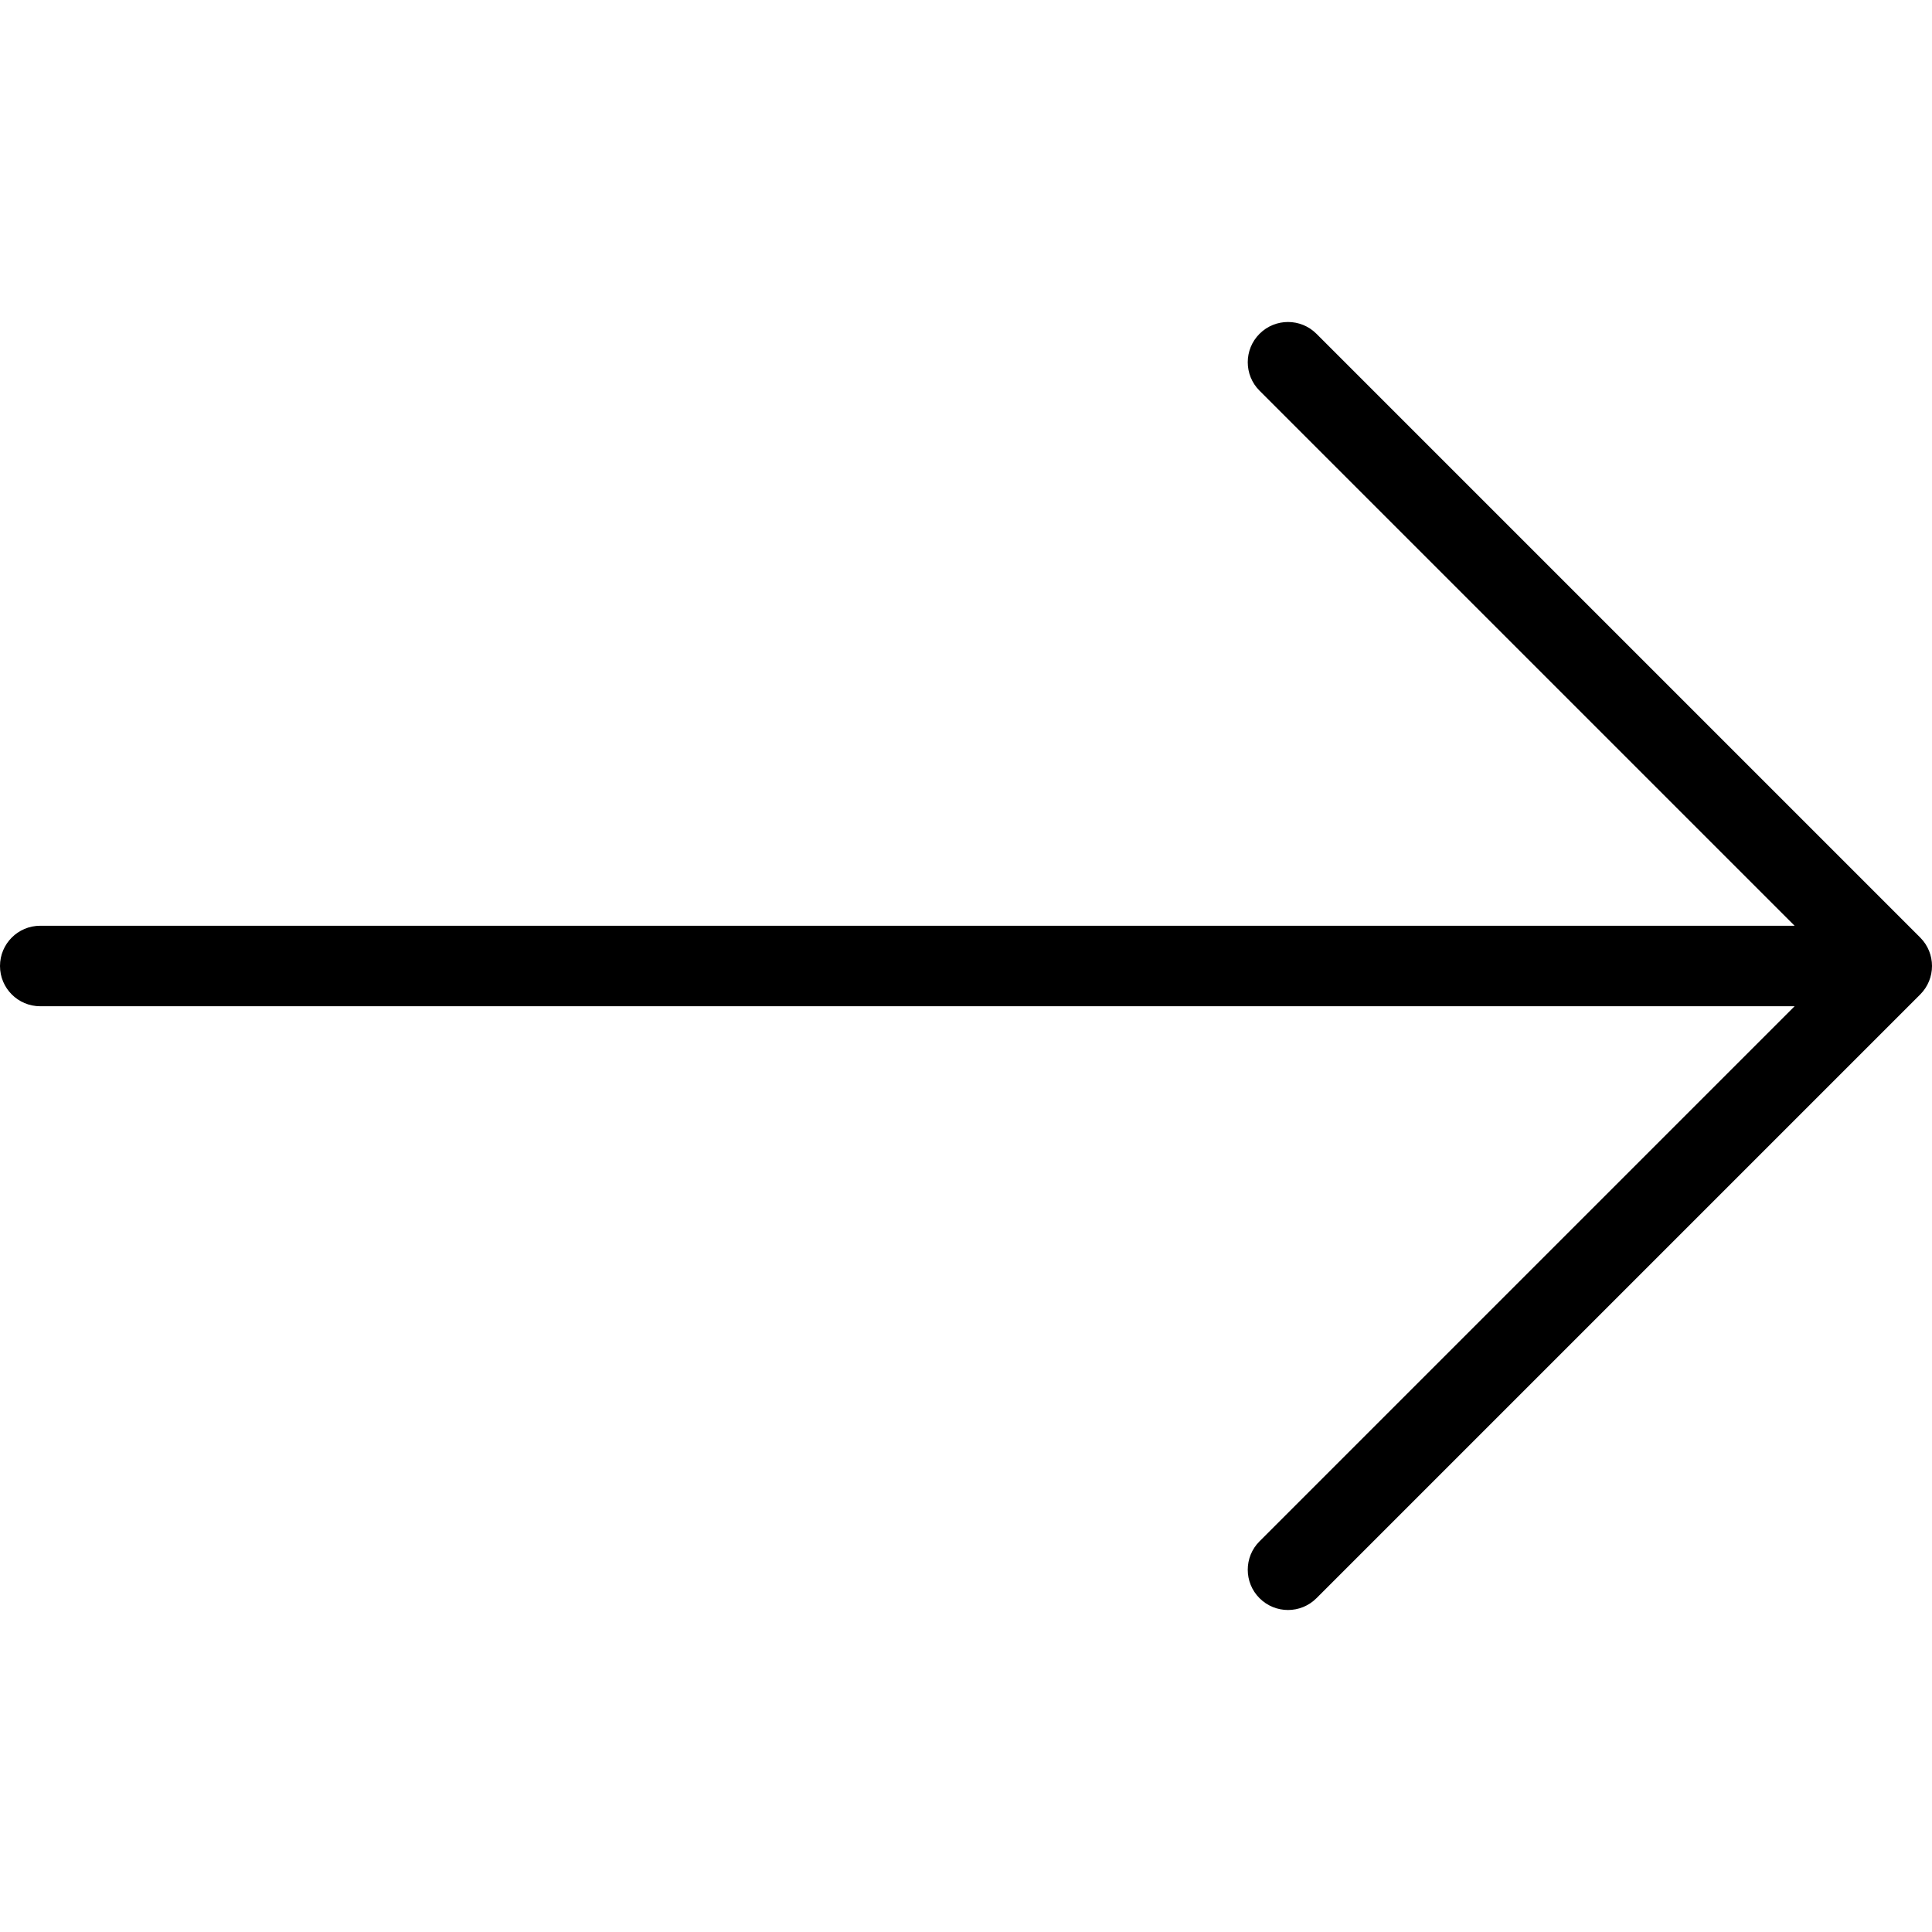
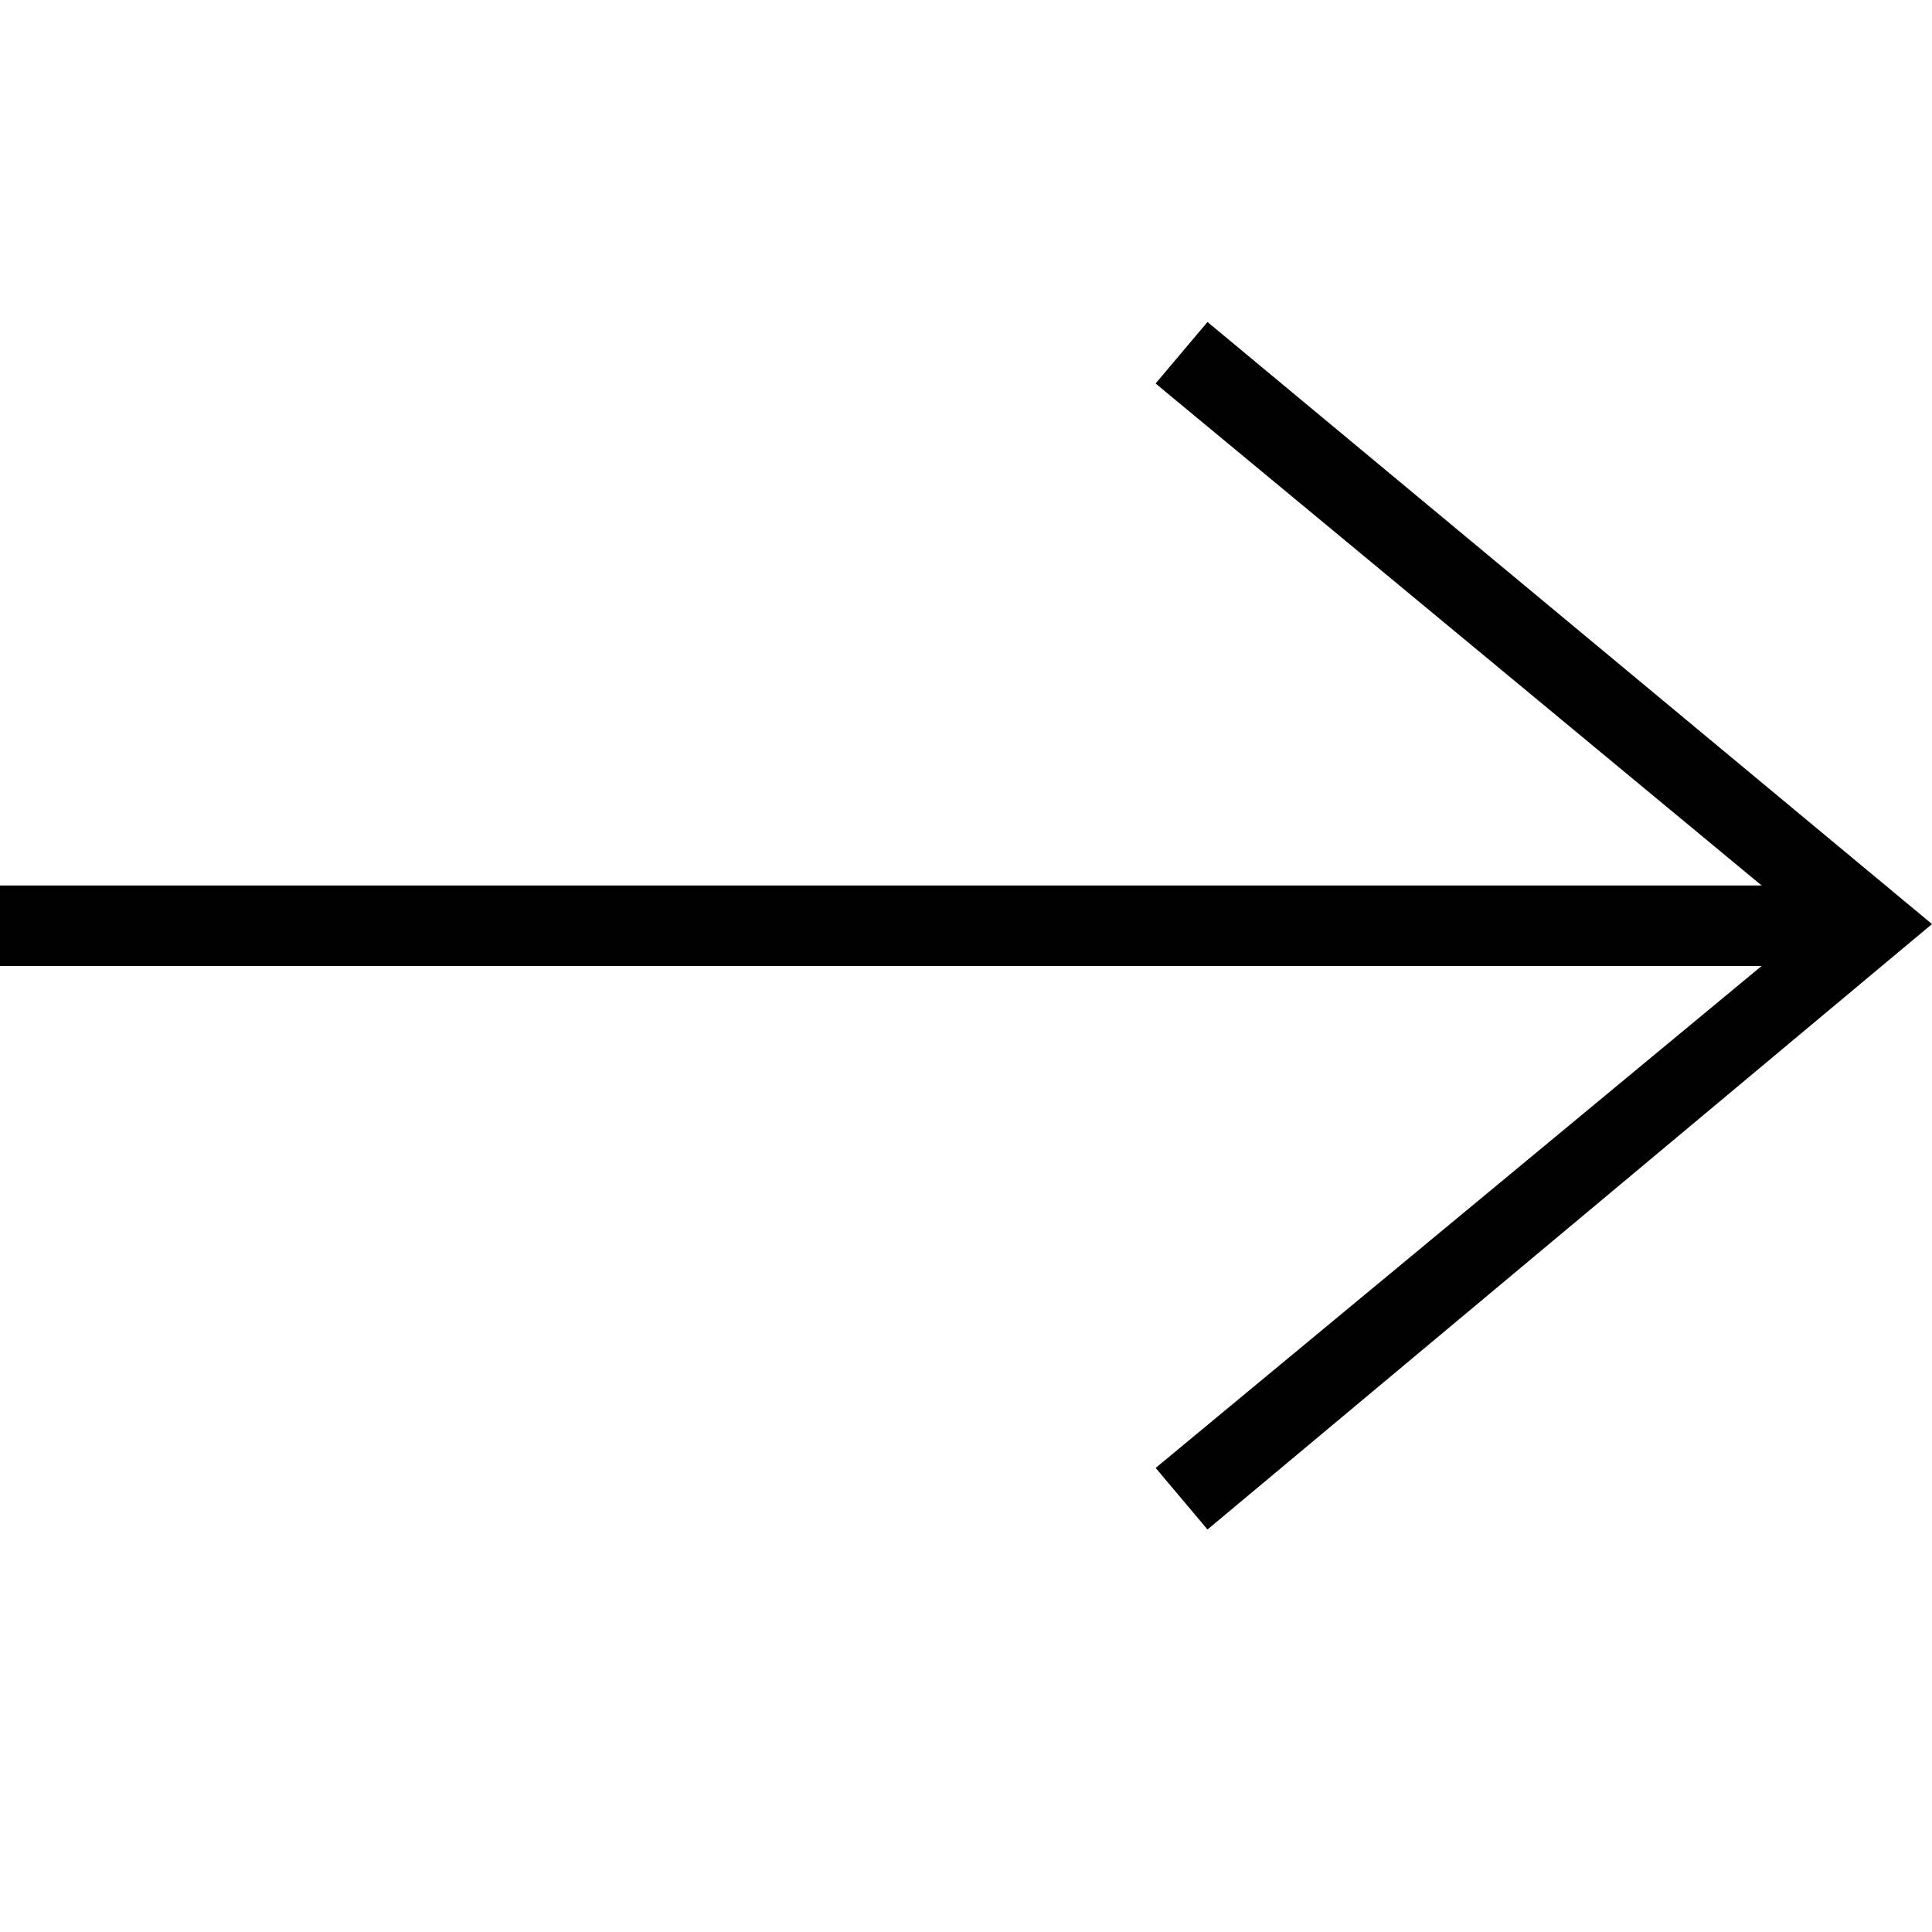
- <svg xmlns="http://www.w3.org/2000/svg" version="1.1" width="512" height="512" x="0" y="0" viewBox="0 0 512 512" style="enable-background:new 0 0 512 512" xml:space="preserve">
-   <g>
-     <g>
-       <g>
-         <path d="M508.875,248.458l-160-160c-4.167-4.167-10.917-4.167-15.083,0c-4.167,4.167-4.167,10.917,0,15.083l141.792,141.792    H10.667C4.771,245.333,0,250.104,0,256s4.771,10.667,10.667,10.667h464.917L333.792,408.458c-4.167,4.167-4.167,10.917,0,15.083    c2.083,2.083,4.813,3.125,7.542,3.125c2.729,0,5.458-1.042,7.542-3.125l160-160C513.042,259.375,513.042,252.625,508.875,248.458z    " fill="#000000" data-original="#000000" style="" />
-       </g>
-     </g>
-     <g>
- </g>
-     <g>
- </g>
-     <g>
- </g>
-     <g>
- </g>
-     <g>
- </g>
-     <g>
- </g>
-     <g>
- </g>
-     <g>
- </g>
-     <g>
- </g>
-     <g>
- </g>
-     <g>
- </g>
-     <g>
- </g>
-     <g>
- </g>
-     <g>
- </g>
-     <g>
- </g>
-   </g>
+ <svg xmlns="http://www.w3.org/2000/svg" width="24" height="24" fill-rule="evenodd" clip-rule="evenodd">
+   <path d="M21.883 12l-7.527 6.235.644.765 9-7.521-9-7.479-.645.764 7.529 6.236h-21.884v1h21.883z" />
</svg>
